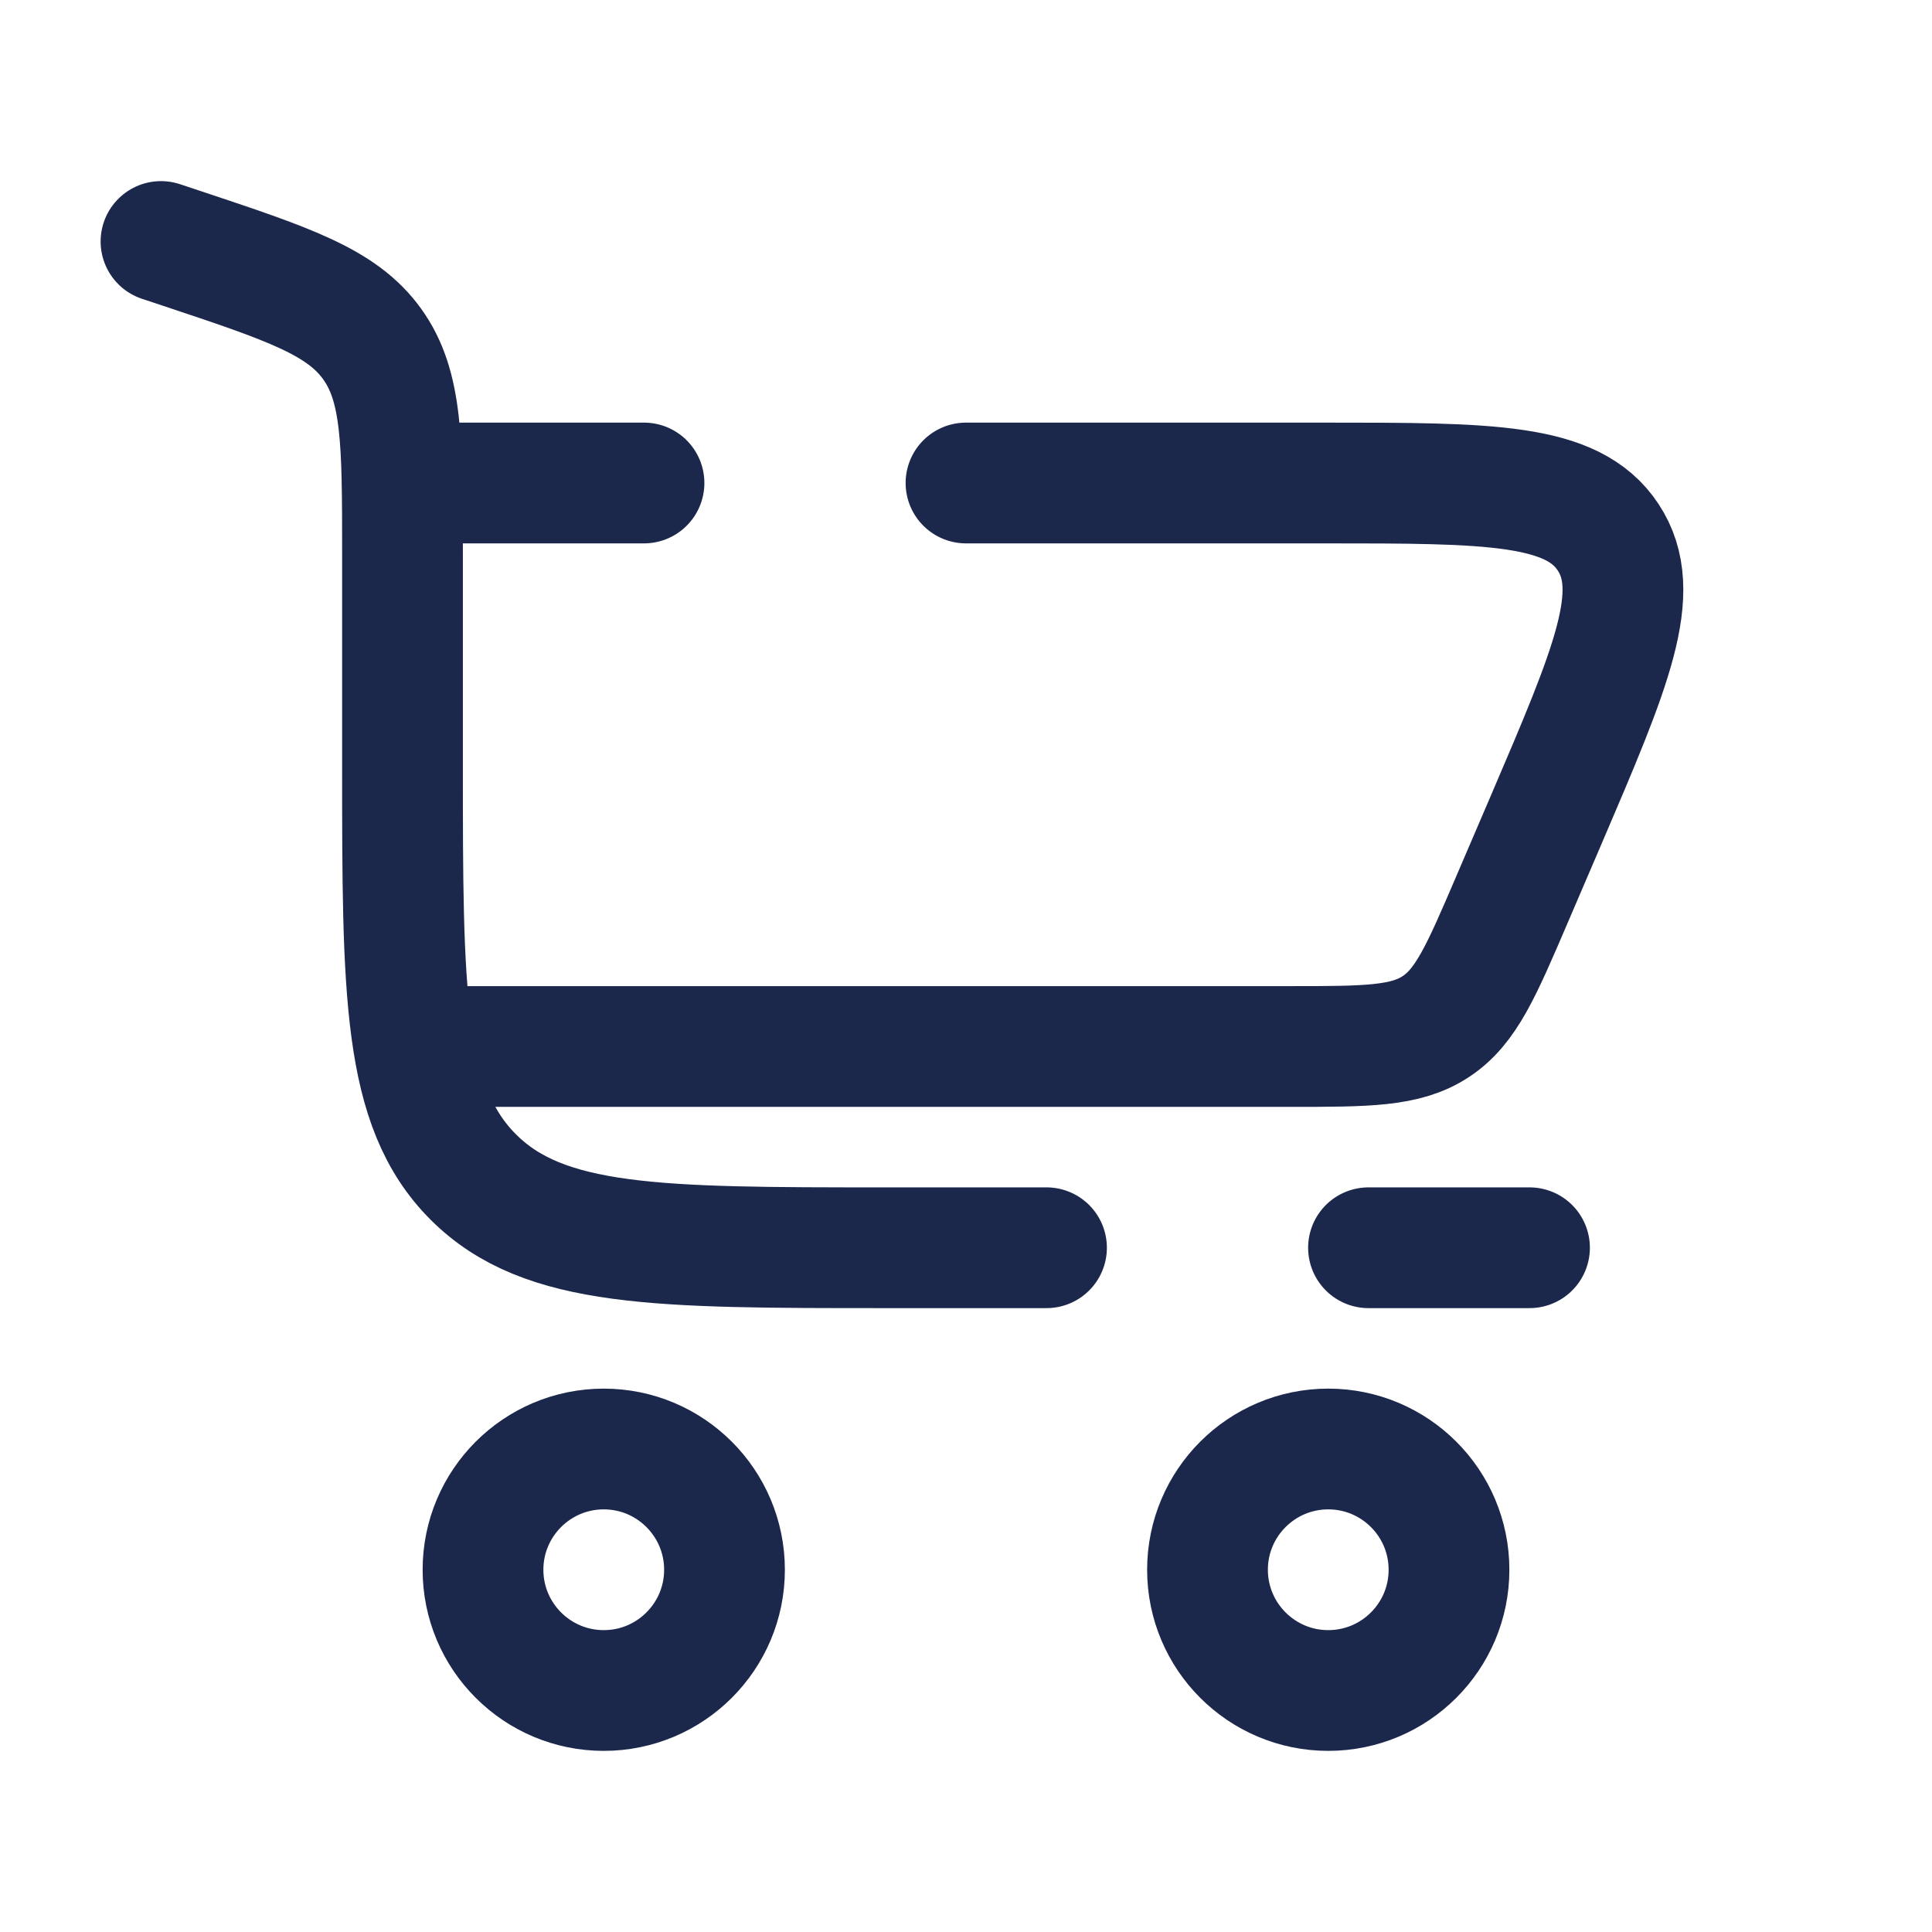
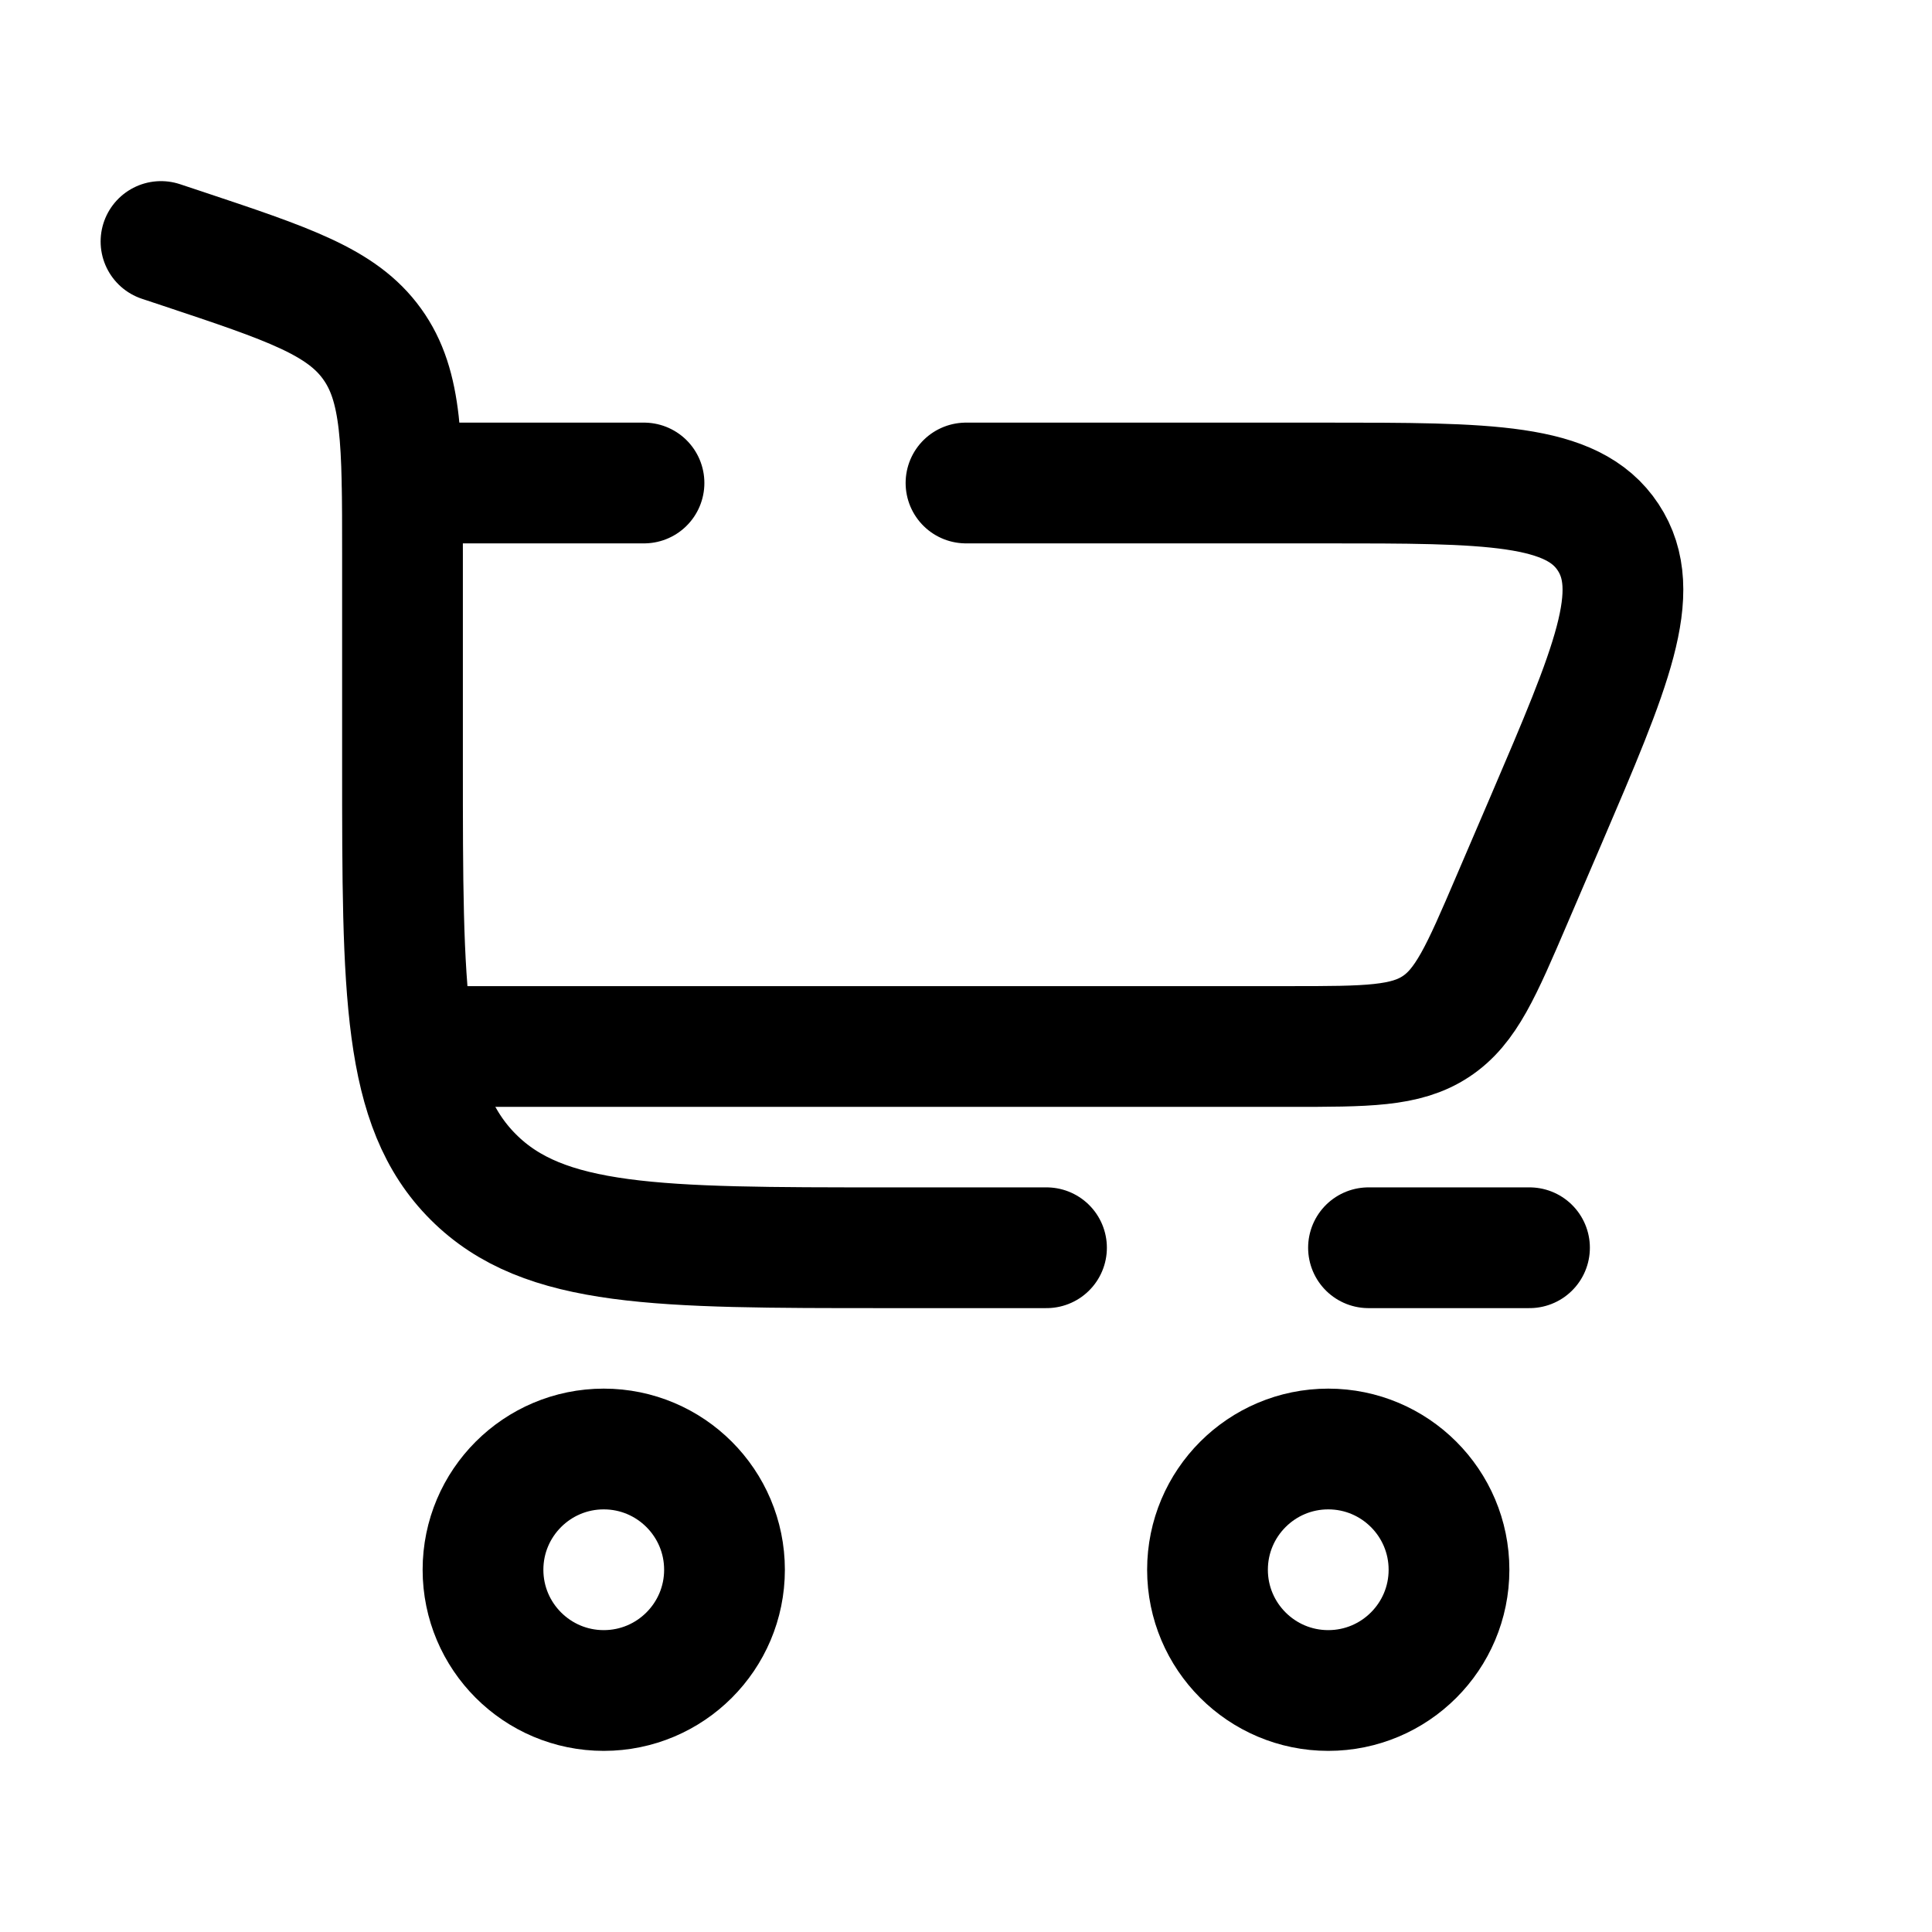
<svg xmlns="http://www.w3.org/2000/svg" width="800px" height="800px" viewBox="0 0 24 24" fill="none">
-   <path d="M2 3L2.265 3.088C3.585 3.528 4.245 3.748 4.622 4.272C5 4.796 5 5.492 5 6.883V9.5C5 12.328 5 13.743 5.879 14.621C6.757 15.5 8.172 15.5 11 15.5H13M19 15.5H17" stroke="#1C274C" stroke-width="1.5" stroke-linecap="round" />
-   <path d="M7.5 18C8.328 18 9 18.672 9 19.5C9 20.328 8.328 21 7.5 21C6.672 21 6 20.328 6 19.5C6 18.672 6.672 18 7.5 18Z" stroke="#1C274C" stroke-width="1.5" />
-   <path d="M16.5 18C17.328 18 18 18.672 18 19.5C18 20.328 17.328 21 16.5 21C15.672 21 15 20.328 15 19.5C15 18.672 15.672 18 16.5 18Z" stroke="#1C274C" stroke-width="1.5" />
-   <path d="M5 6H8M5.5 13H16.022C16.981 13 17.461 13 17.837 12.752C18.212 12.505 18.401 12.064 18.779 11.182L19.208 10.182C20.017 8.293 20.422 7.349 19.977 6.674C19.533 6 18.505 6 16.45 6H12" stroke="#1C274C" stroke-width="1.5" stroke-linecap="round" />
+   <path d="M2 3L2.265 3.088C3.585 3.528 4.245 3.748 4.622 4.272C5 4.796 5 5.492 5 6.883V9.5C5 12.328 5 13.743 5.879 14.621C6.757 15.5 8.172 15.5 11 15.5H13M19 15.5H17" stroke="black" stroke-width="1.5" stroke-linecap="round" />
+   <path d="M7.5 18C8.328 18 9 18.672 9 19.5C9 20.328 8.328 21 7.5 21C6.672 21 6 20.328 6 19.5C6 18.672 6.672 18 7.5 18Z" stroke="black" stroke-width="1.5" />
+   <path d="M16.5 18C17.328 18 18 18.672 18 19.5C18 20.328 17.328 21 16.5 21C15.672 21 15 20.328 15 19.5C15 18.672 15.672 18 16.5 18Z" stroke="black" stroke-width="1.5" />
+   <path d="M5 6H8M5.5 13H16.022C16.981 13 17.461 13 17.837 12.752C18.212 12.505 18.401 12.064 18.779 11.182L19.208 10.182C20.017 8.293 20.422 7.349 19.977 6.674C19.533 6 18.505 6 16.45 6H12" stroke="black" stroke-width="1.5" stroke-linecap="round" />
</svg>
